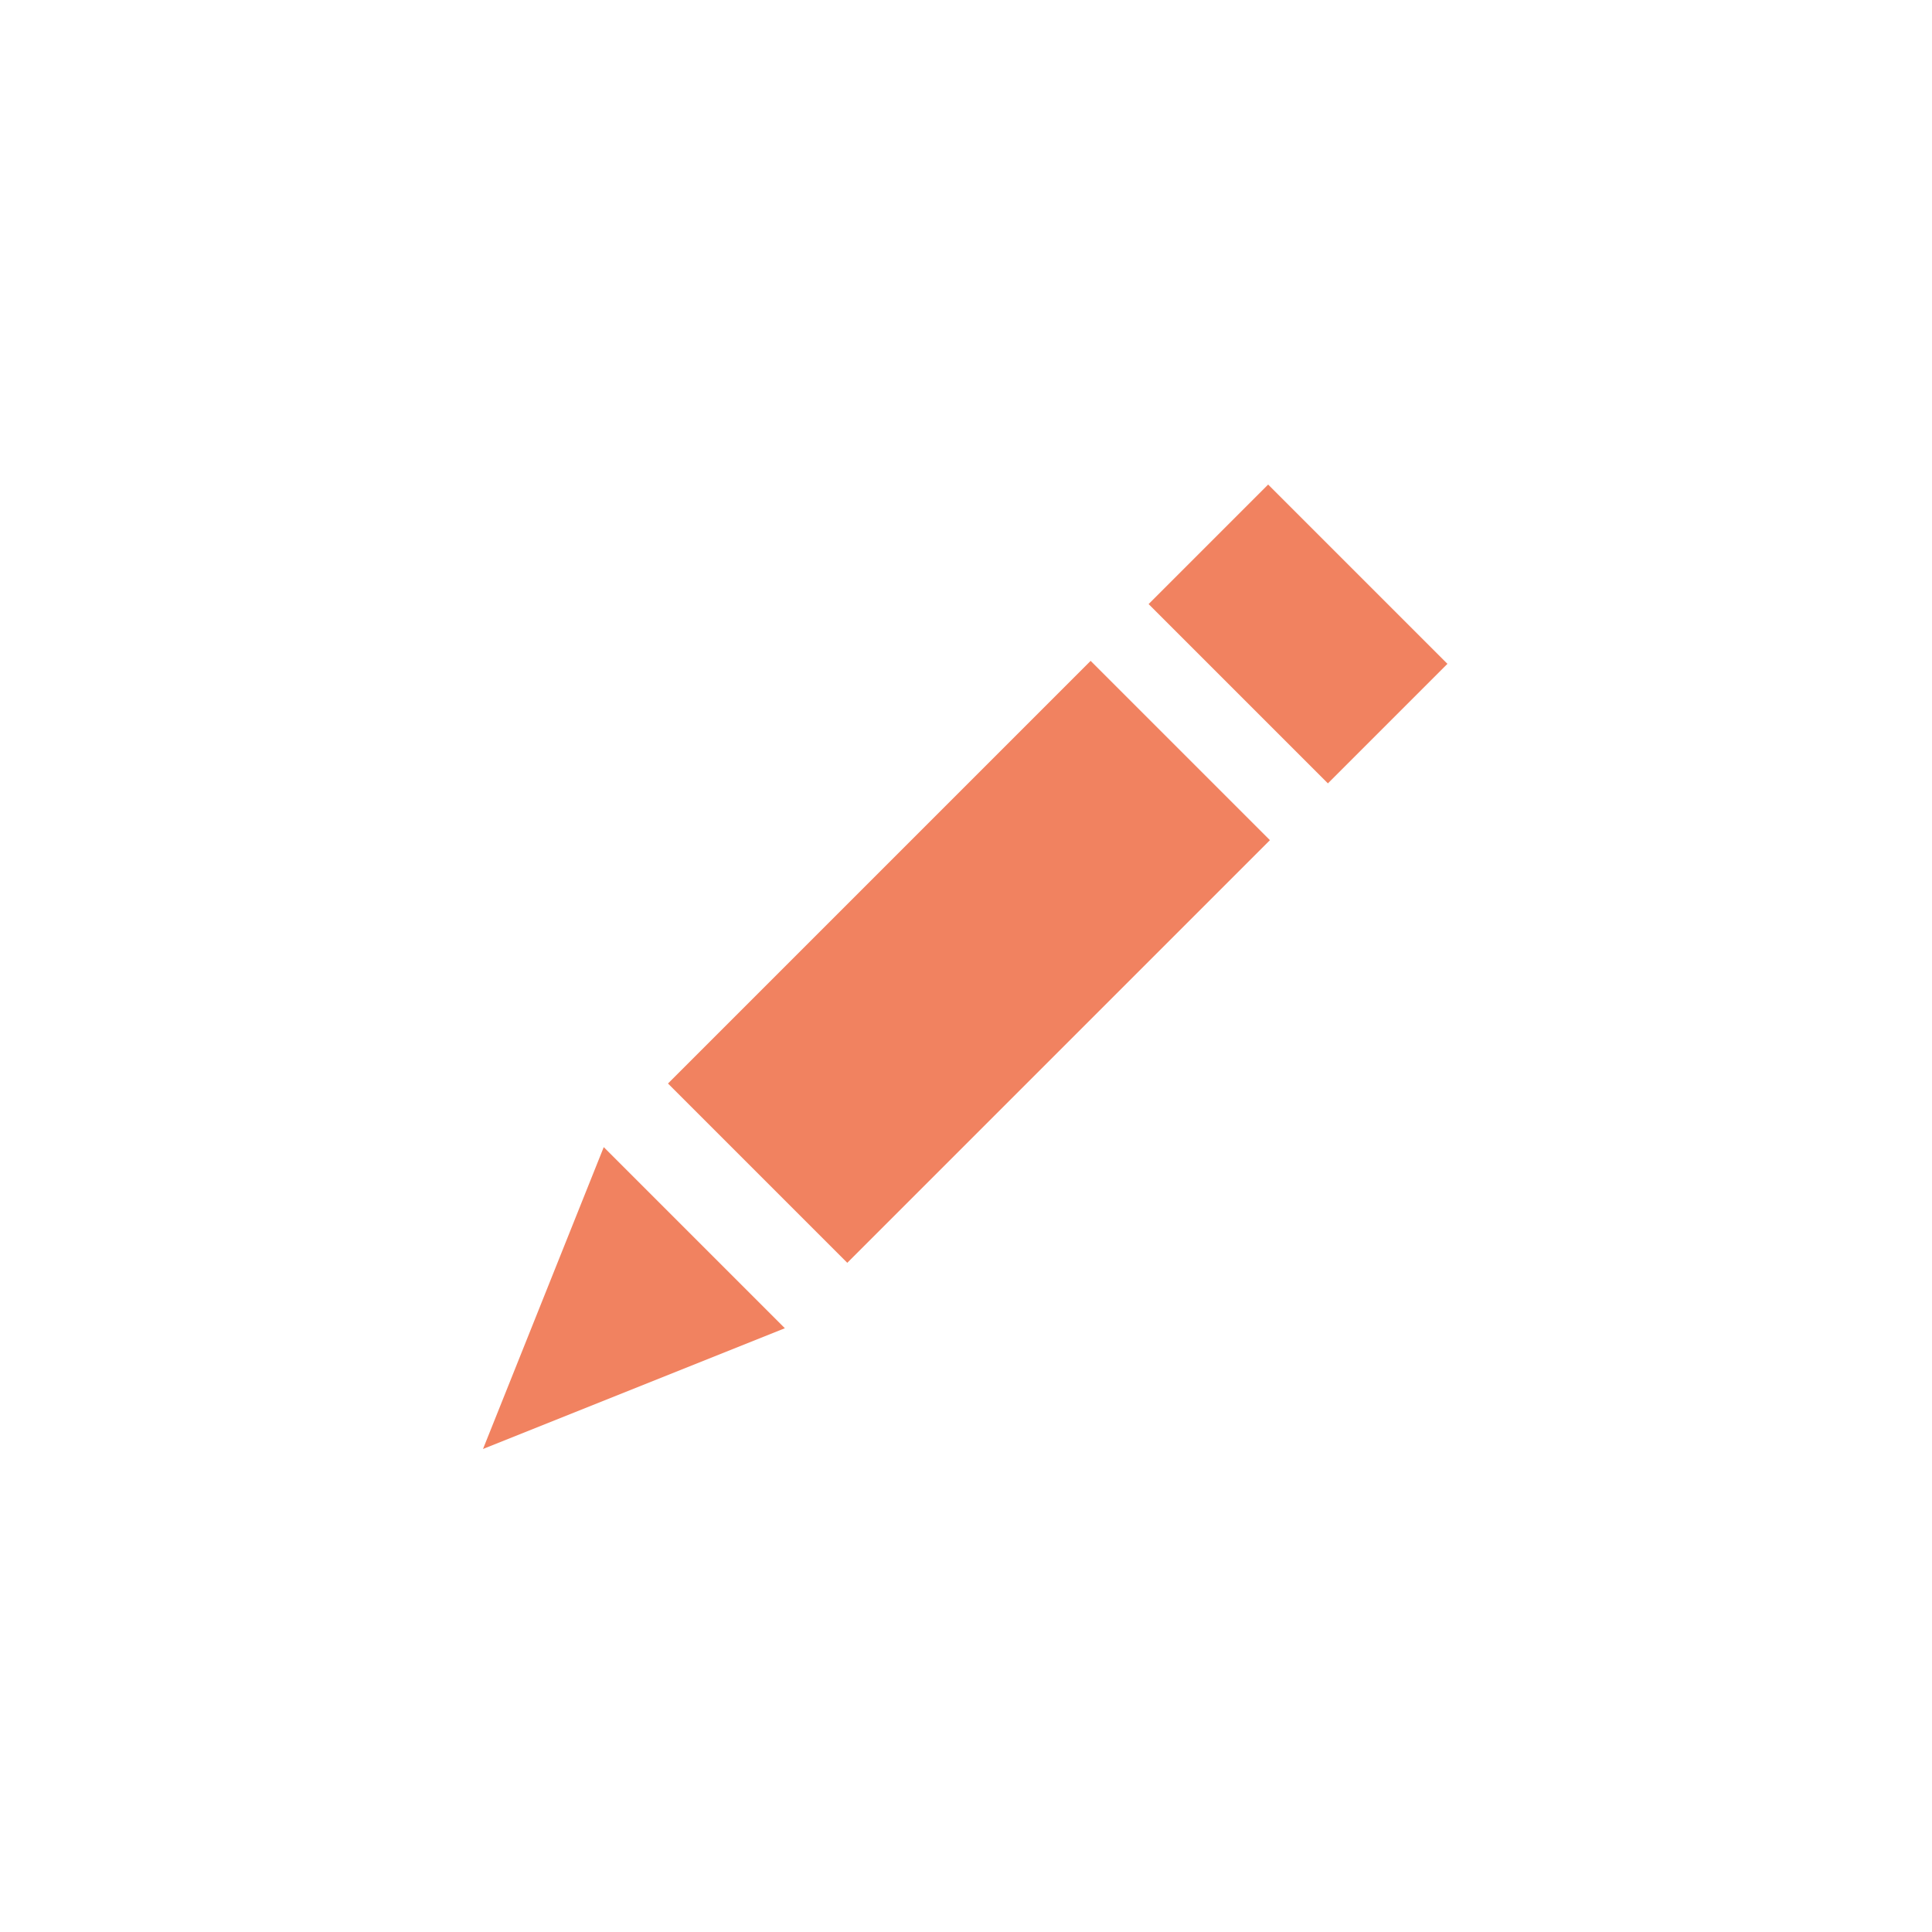
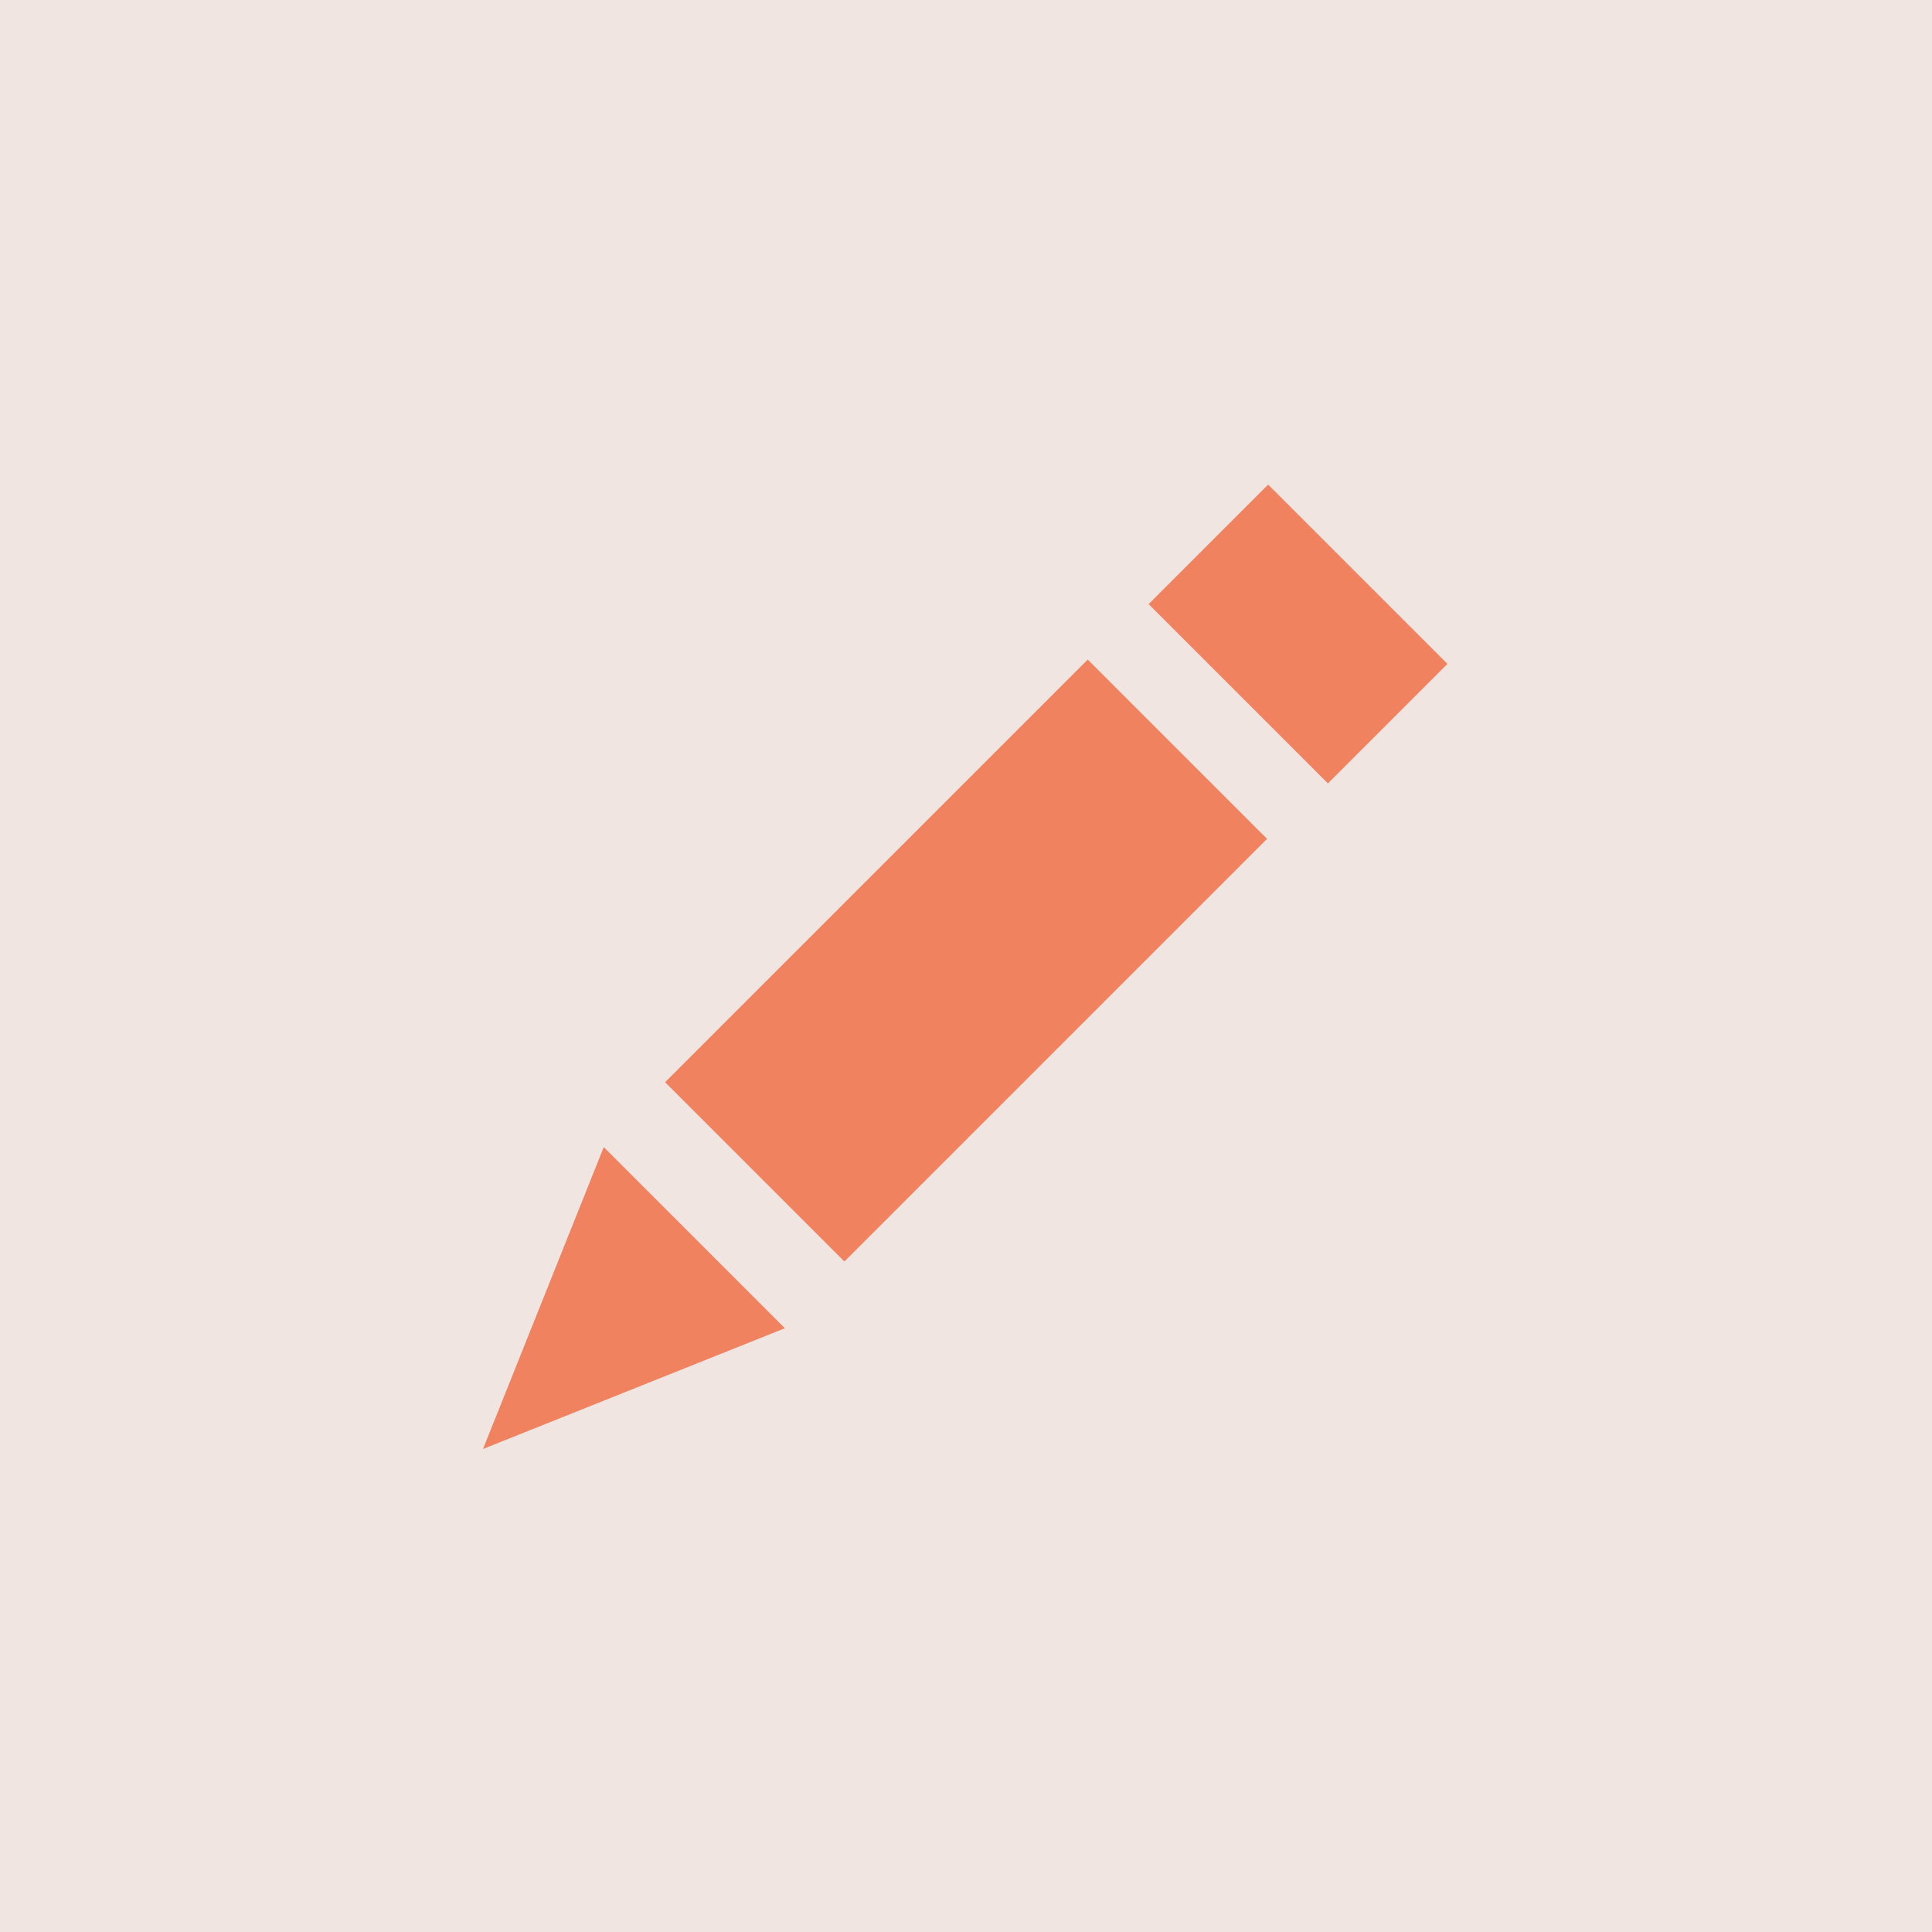
<svg xmlns="http://www.w3.org/2000/svg" version="1.1" id="Layer_1" x="0px" y="0px" width="32px" height="32px" viewBox="0 0 32 32" enable-background="new 0 0 32 32" xml:space="preserve">
-   <rect fill="#FFFFFF" width="32" height="32" />
+   <rect opacity="0.1" fill="#F18260" width="32" height="32" />
  <g>
    <polygon fill="#F18260" points="8,24 13,22 10,19  " />
-     <rect x="13.9" y="11" transform="matrix(-0.7071 -0.7071 0.7071 -0.7071 16.0844 38.5229)" fill="#F18260" width="4.2" height="9.9" />
-     <rect x="20.1" y="8.4" transform="matrix(0.7071 -0.7071 0.7071 0.7071 -1.1279 18.2785)" fill="#F18260" width="2.8" height="4.2" />
+     <rect x="13.9" y="11" transform="matrix(0.7071 0.7071 -0.7071 0.7071 15.9656 -6.6823)" fill="#F18260" width="4.2" height="9.9" />
+     <rect x="20.1" y="8.4" transform="matrix(-0.7071 0.7071 -0.7071 -0.7071 44.1265 2.723)" fill="#F18260" width="2.8" height="4.2" />
  </g>
</svg>
